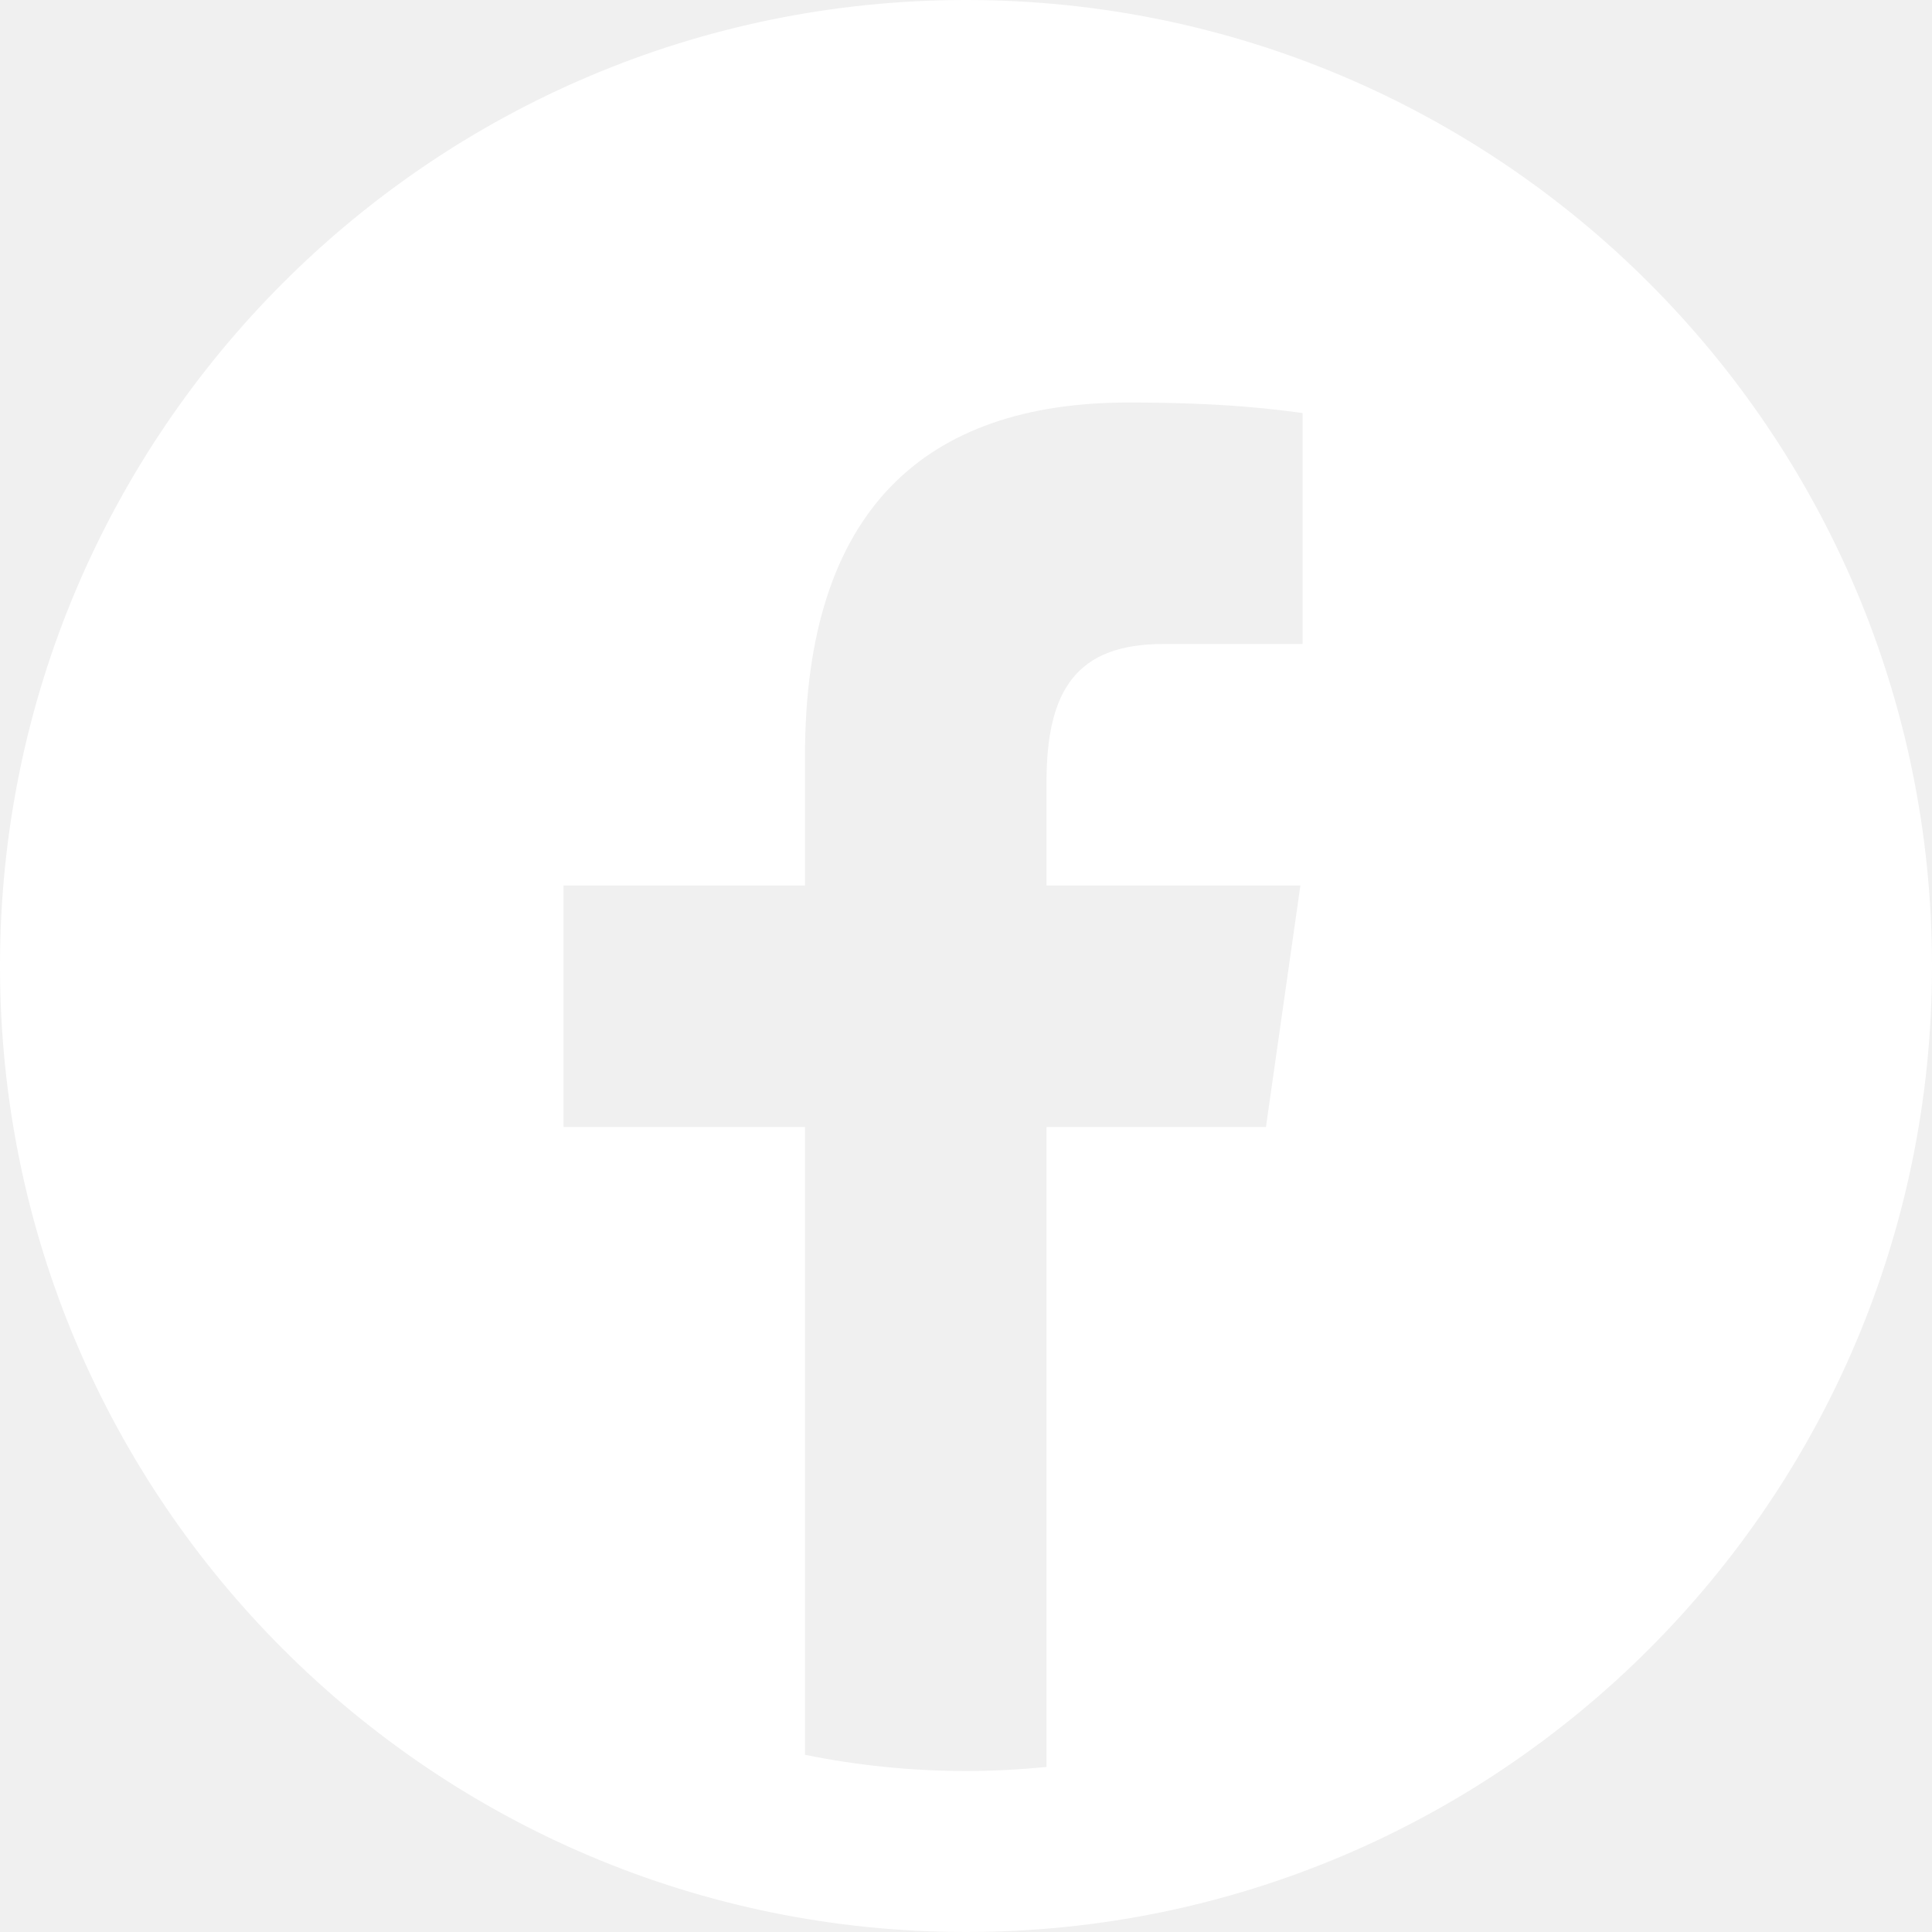
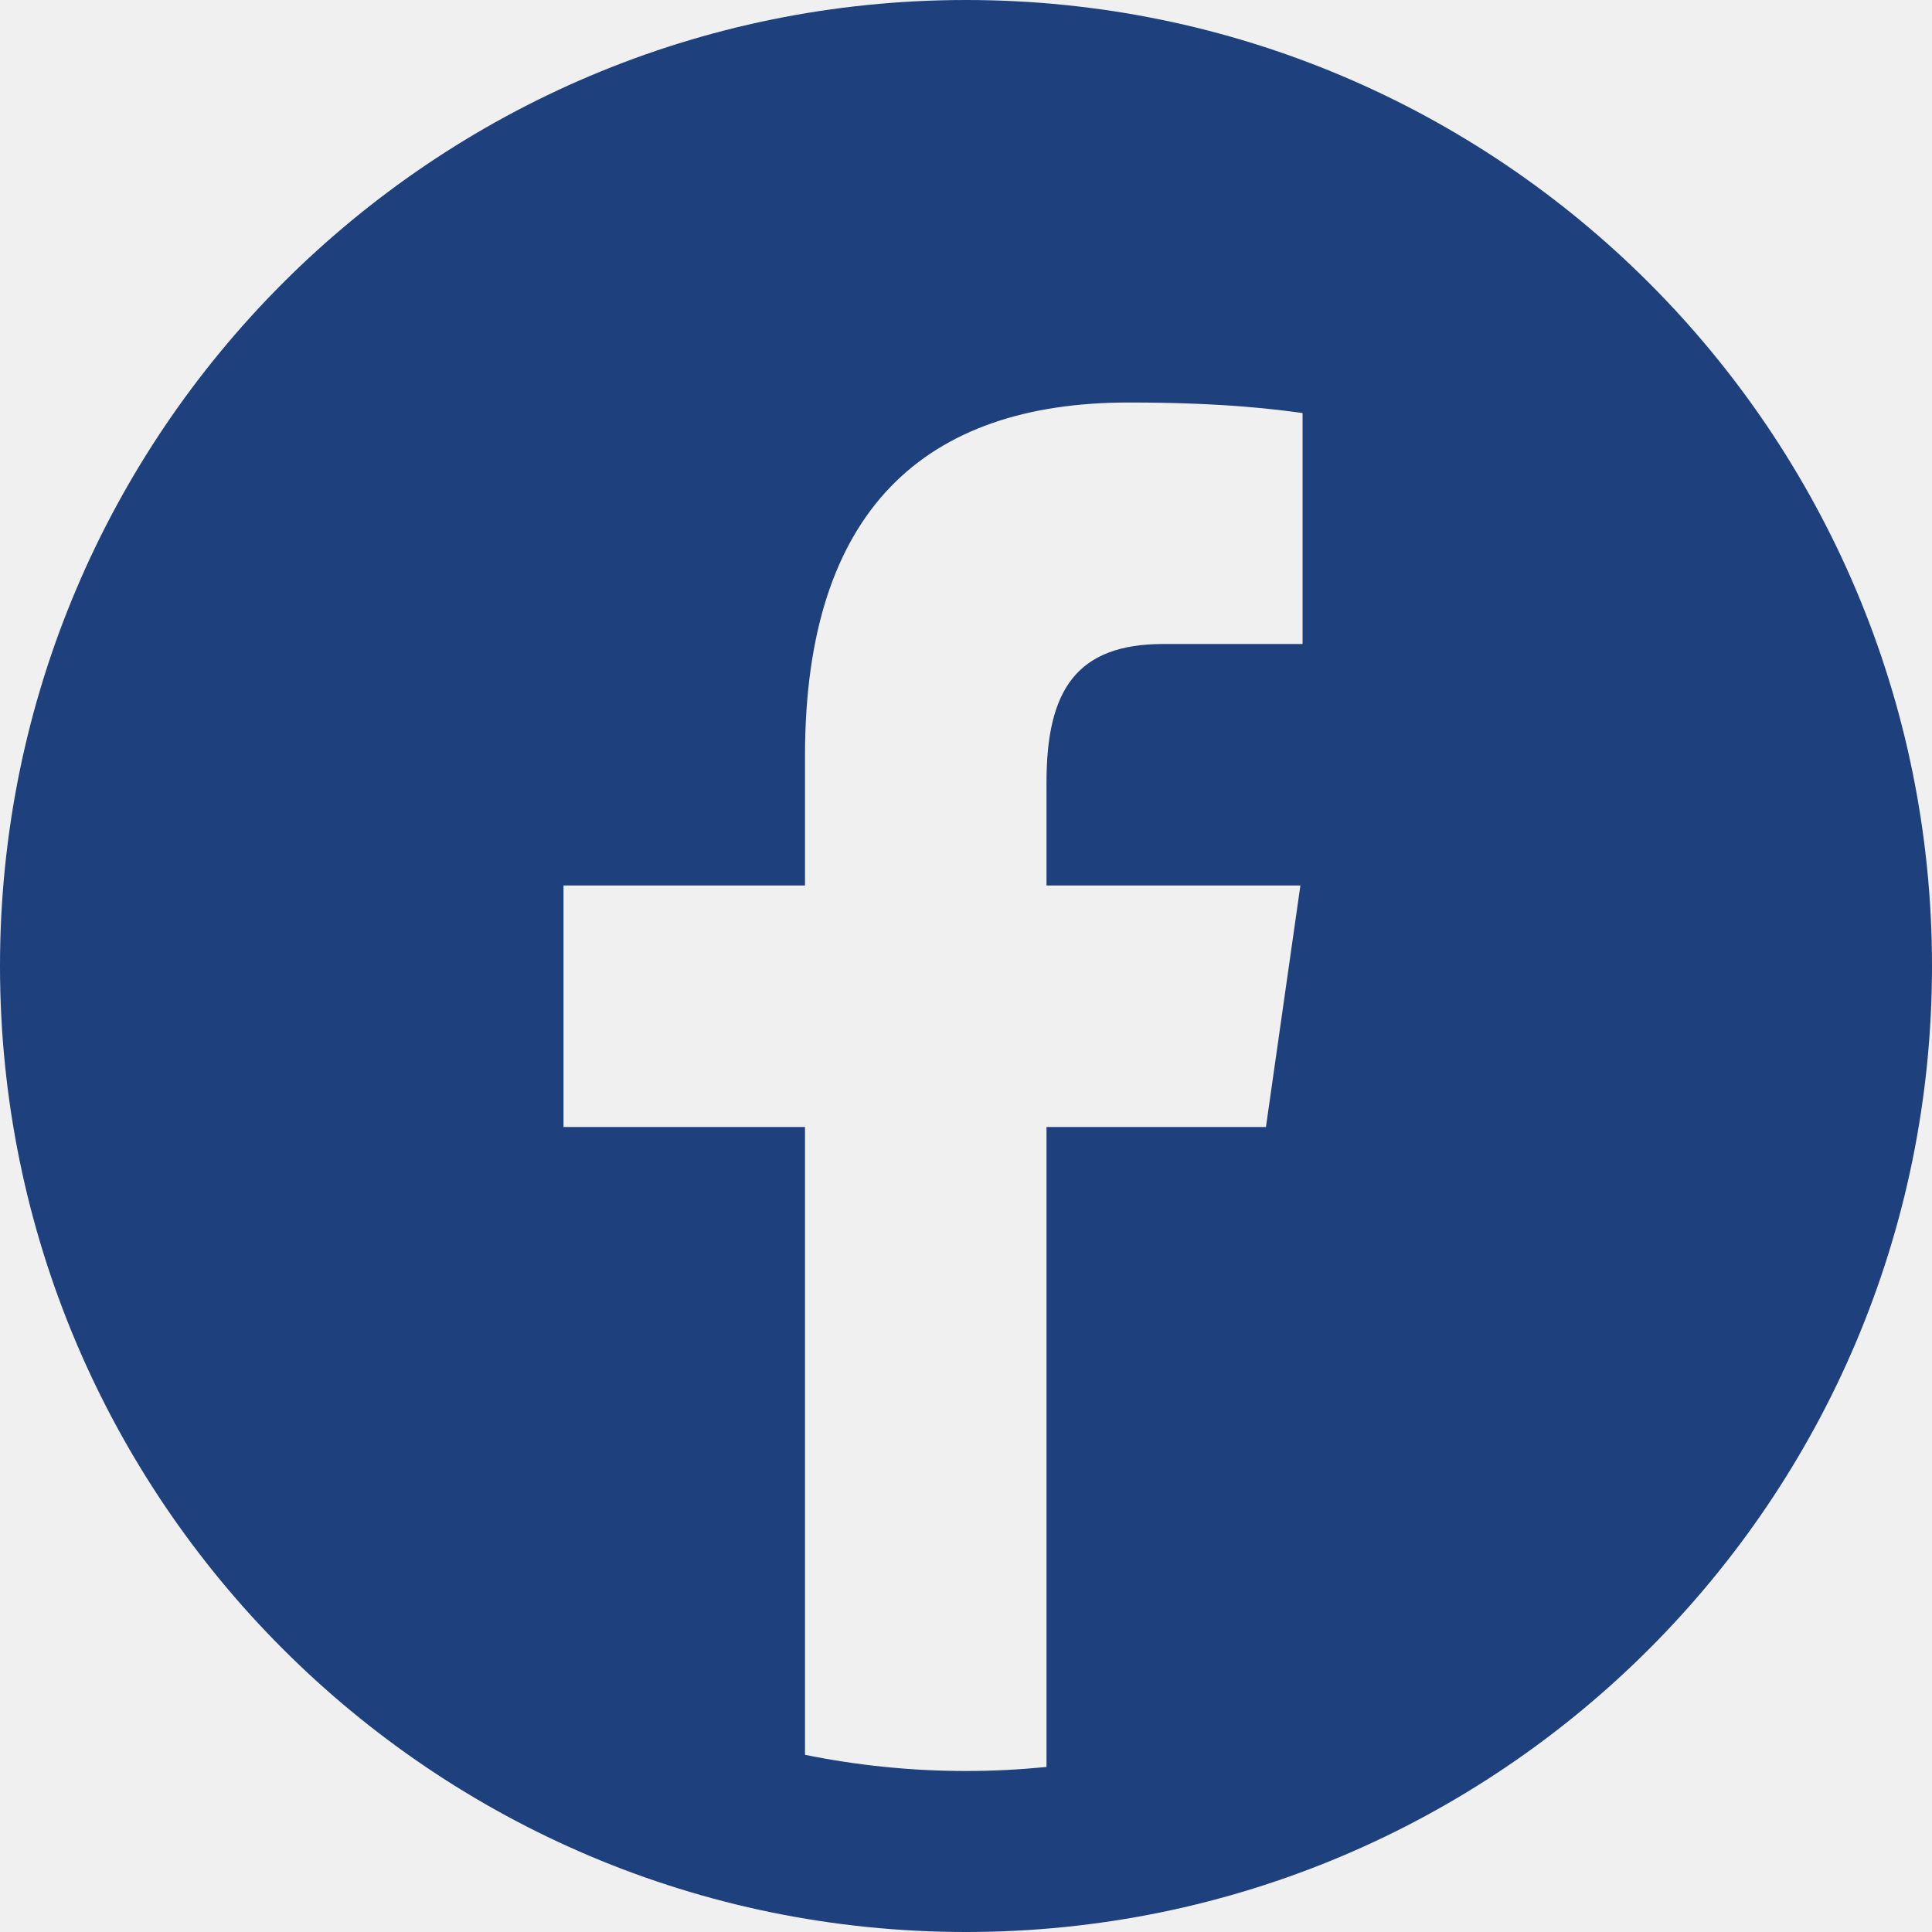
<svg xmlns="http://www.w3.org/2000/svg" width="72" height="72" viewBox="0 0 72 72" fill="none">
-   <path d="M36 0C16.119 0 0 16.119 0 36C0 55.881 16.119 72 36 72C55.881 72 72 55.881 72 36C72 16.119 55.881 0 36 0ZM48.543 24H43.356C40.128 24 39 25.704 39 29.154V33H48.462L47.178 42H39V65.85C38.013 65.946 37.014 66 36 66C33.945 66 31.938 65.79 30 65.397V42H21V33H30V28.167C30 19.017 34.458 15 42.063 15C45.705 15 47.631 15.27 48.543 15.393V24Z" fill="white" />
+   <path d="M36 0C16.119 0 0 16.119 0 36C0 55.881 16.119 72 36 72C55.881 72 72 55.881 72 36C72 16.119 55.881 0 36 0ZM48.543 24H43.356C40.128 24 39 25.704 39 29.154V33H48.462L47.178 42H39V65.85C38.013 65.946 37.014 66 36 66C33.945 66 31.938 65.79 30 65.397V42H21V33H30V28.167C30 19.017 34.458 15 42.063 15C45.705 15 47.631 15.27 48.543 15.393V24Z" fill="#1E407D" />
</svg>
